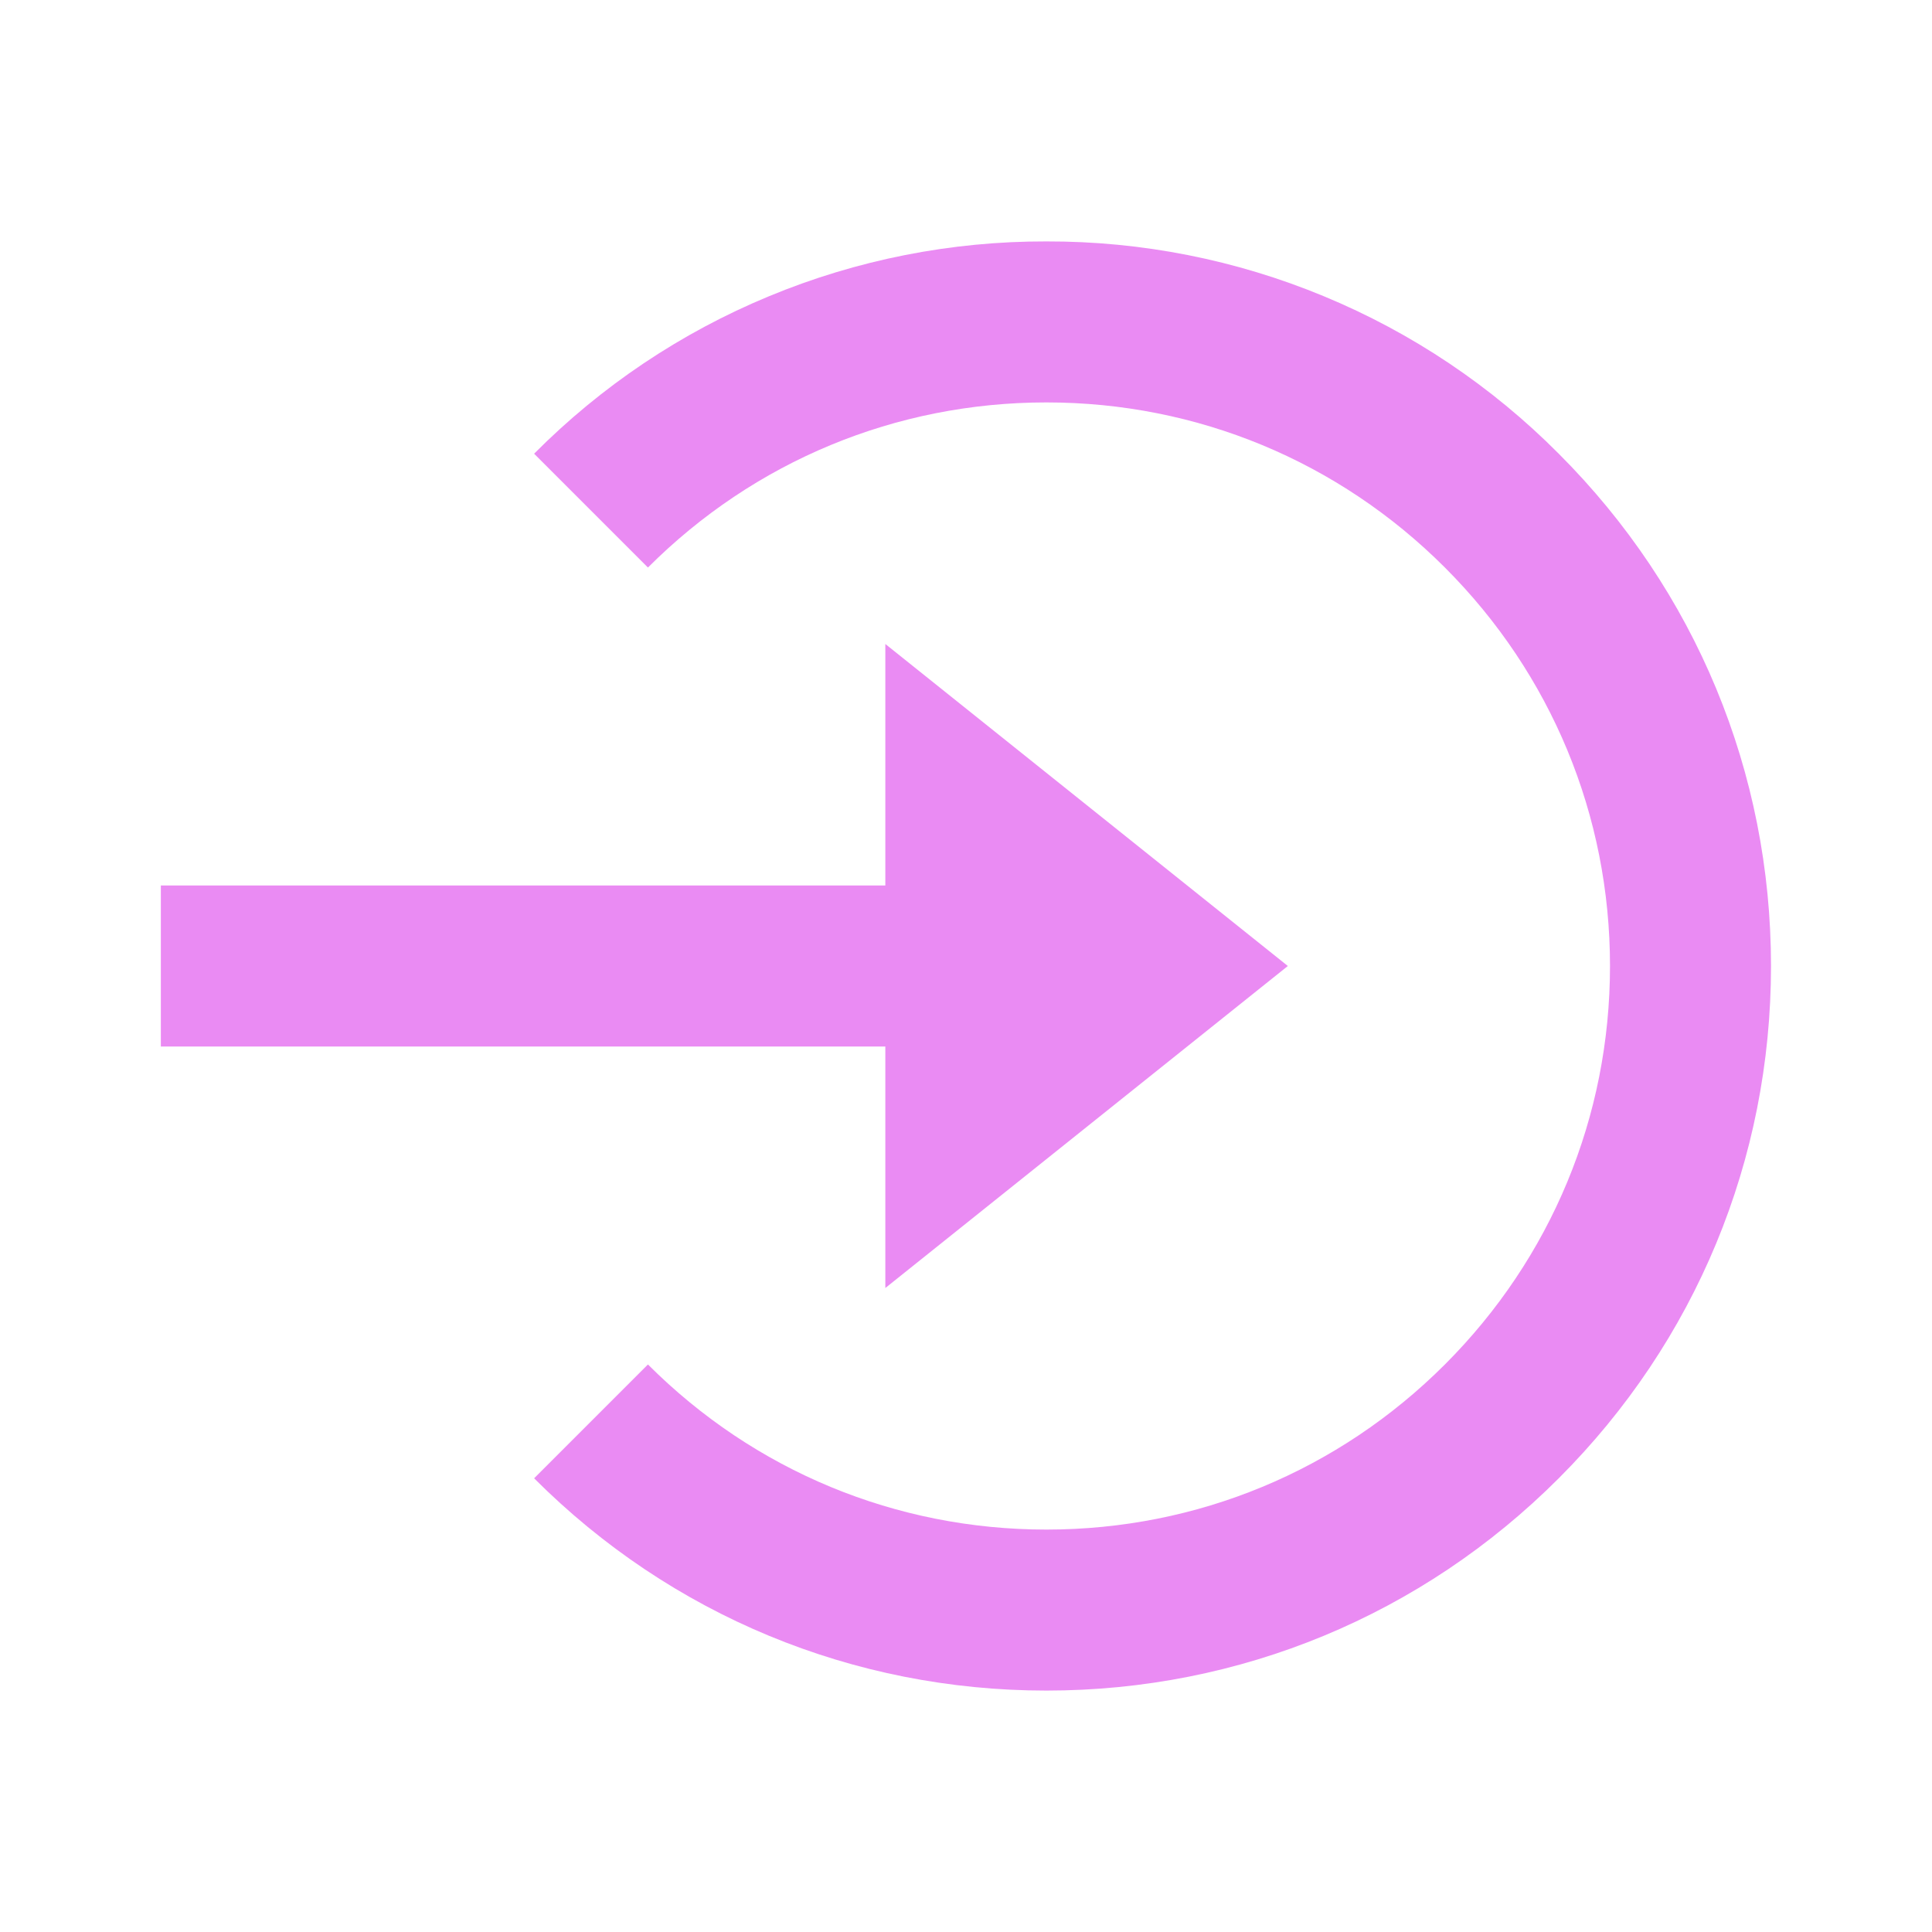
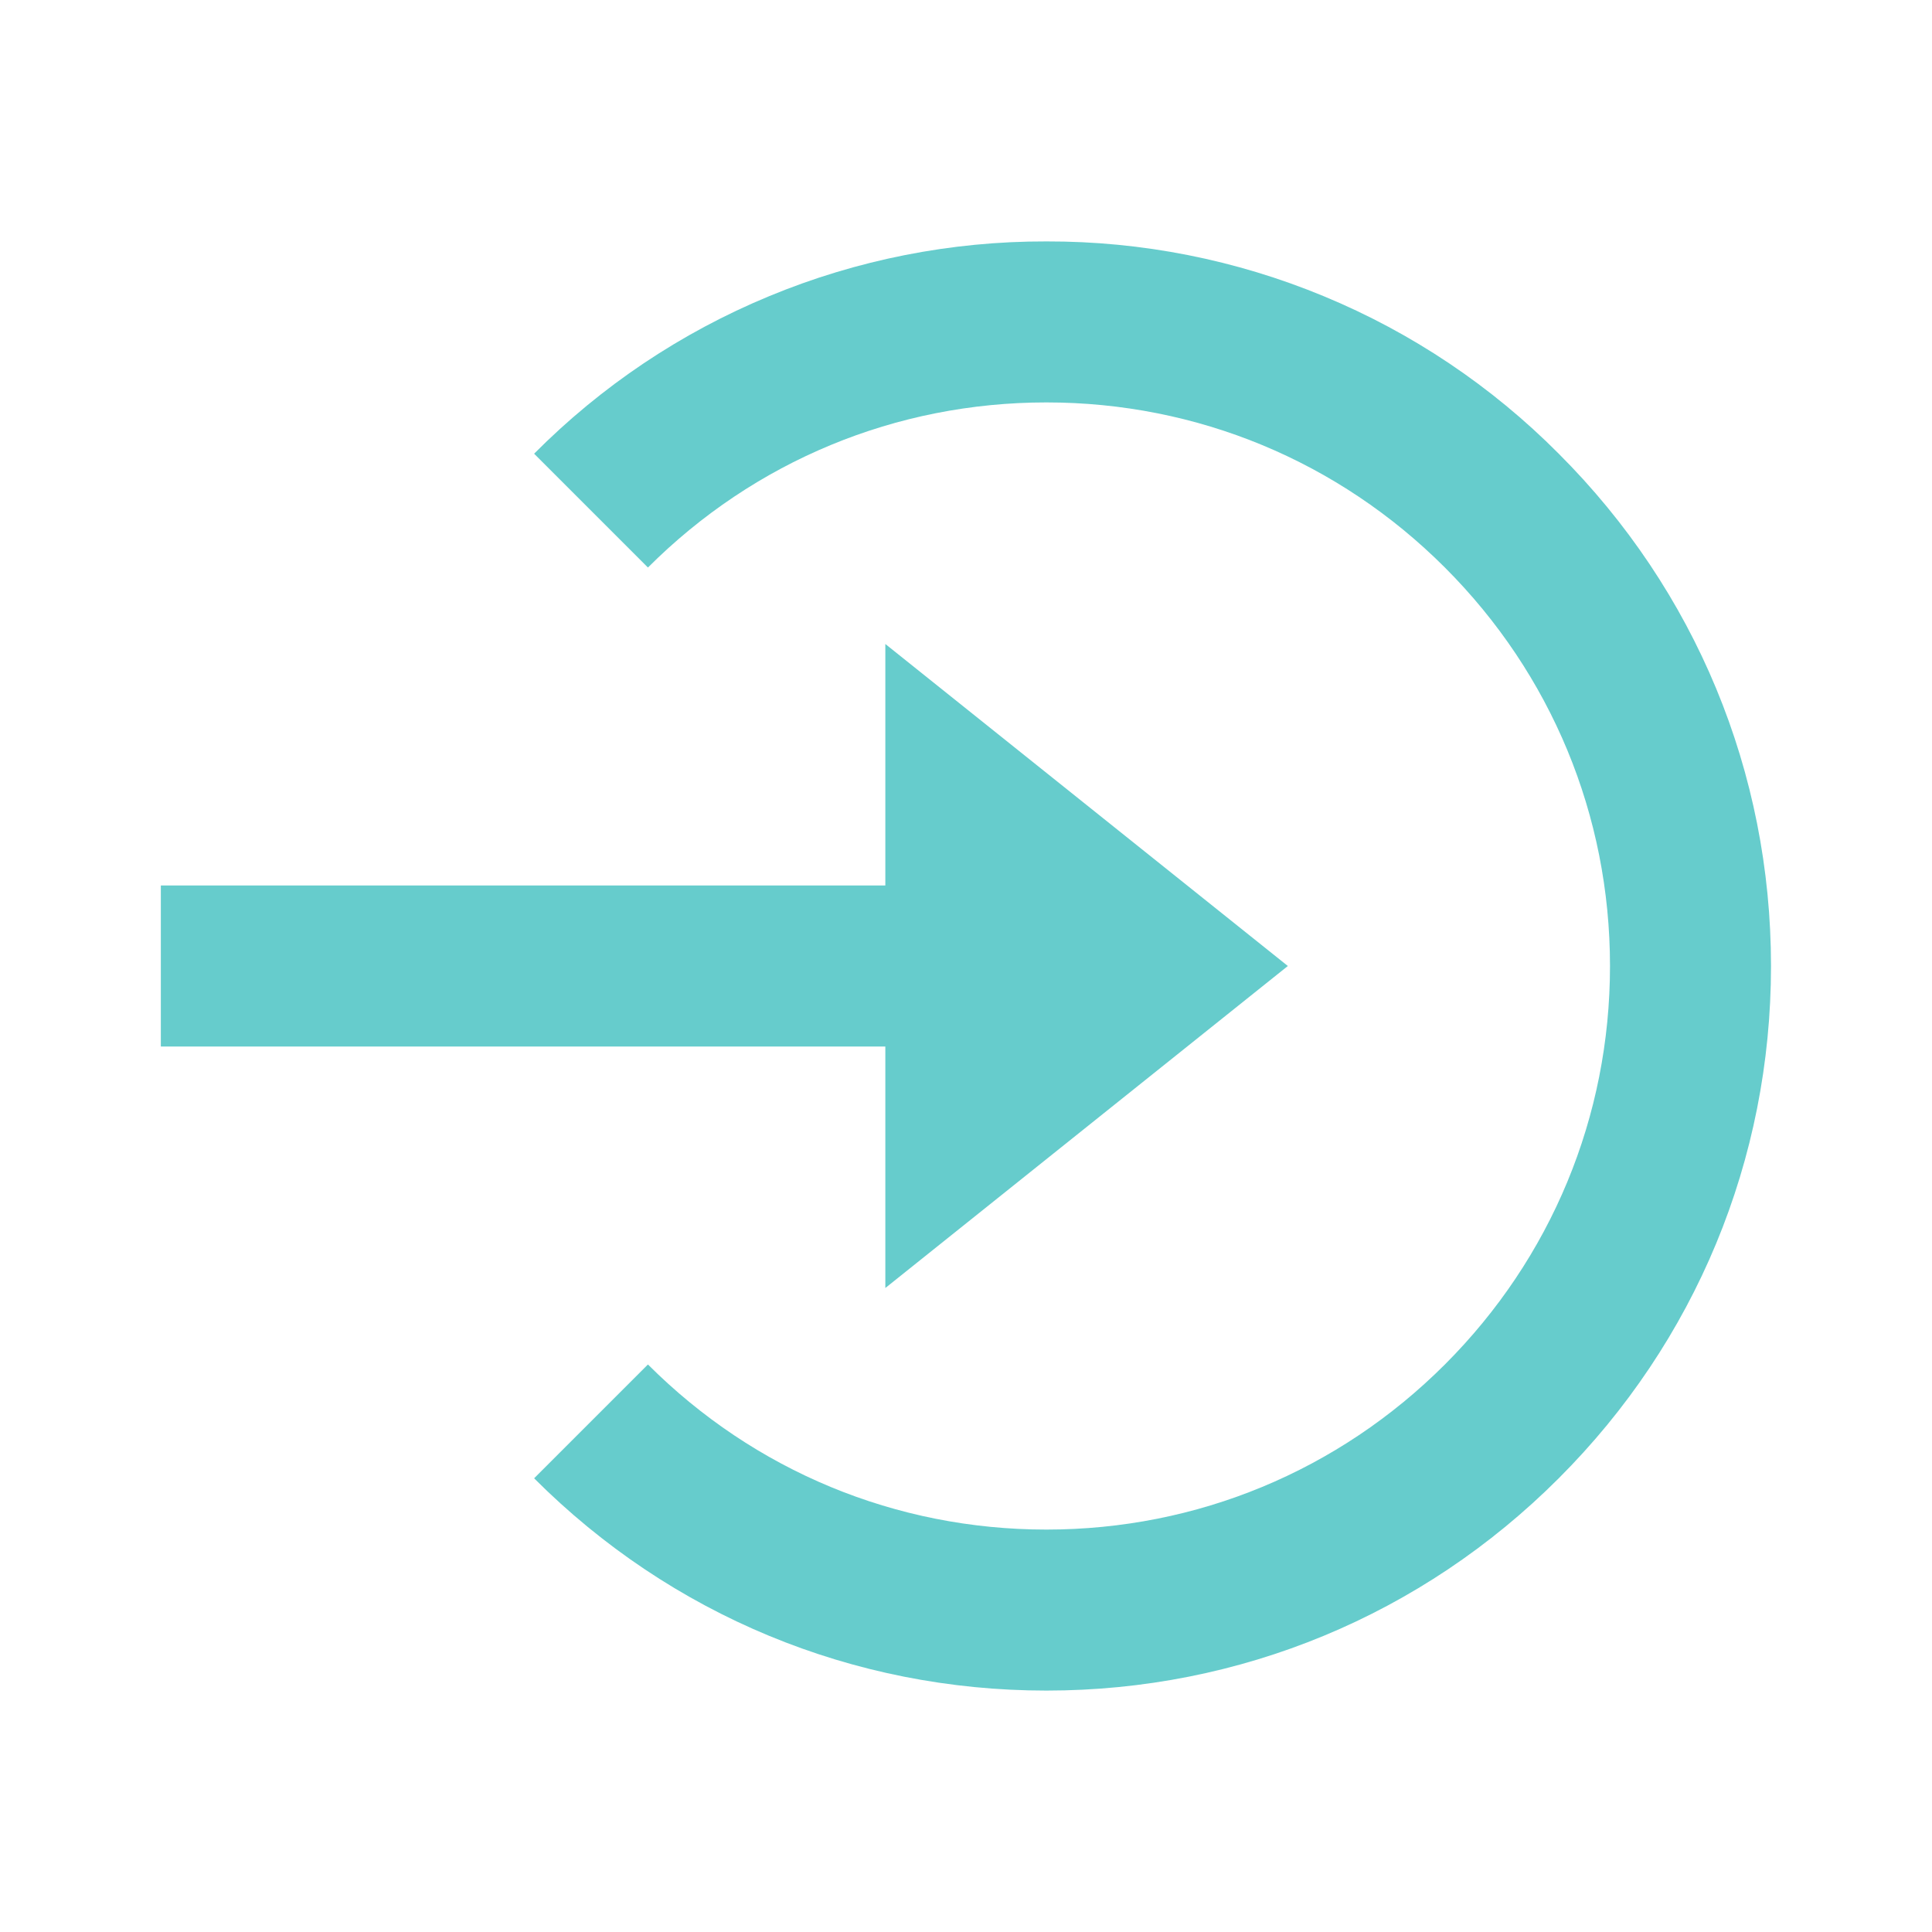
<svg xmlns="http://www.w3.org/2000/svg" width="24" height="24" viewBox="0 0 24 24" fill="none">
-   <path d="M10.998 16L15.998 12L10.998 8V11H1.998V13H10.998V16Z" fill="#EA8BF3" />
-   <path d="M12.999 2.999C11.817 2.996 10.645 3.227 9.553 3.68C8.46 4.132 7.469 4.797 6.635 5.636L8.049 7.05C9.371 5.728 11.129 4.999 12.999 4.999C14.869 4.999 16.627 5.728 17.949 7.05C19.271 8.372 20 10.13 20 12C20 13.87 19.271 15.628 17.949 16.95C16.627 18.272 14.869 19.001 12.999 19.001C11.129 19.001 9.371 18.272 8.049 16.95L6.635 18.364C8.334 20.064 10.594 21.001 12.999 21.001C15.404 21.001 17.664 20.064 19.363 18.364C21.063 16.665 22 14.405 22 12C22 9.595 21.063 7.335 19.363 5.636C18.529 4.797 17.538 4.132 16.445 3.68C15.353 3.227 14.181 2.996 12.999 2.999Z" fill="#EA8BF3" />
+   <path d="M10.998 16L15.998 12L10.998 8V11H1.998V13H10.998V16Z" fill="#66CCCC" />
+   <path d="M12.999 2.999C11.817 2.996 10.645 3.227 9.553 3.68C8.46 4.132 7.469 4.797 6.635 5.636L8.049 7.05C9.371 5.728 11.129 4.999 12.999 4.999C14.869 4.999 16.627 5.728 17.949 7.05C19.271 8.372 20 10.13 20 12C20 13.87 19.271 15.628 17.949 16.95C16.627 18.272 14.869 19.001 12.999 19.001C11.129 19.001 9.371 18.272 8.049 16.95L6.635 18.364C8.334 20.064 10.594 21.001 12.999 21.001C15.404 21.001 17.664 20.064 19.363 18.364C21.063 16.665 22 14.405 22 12C22 9.595 21.063 7.335 19.363 5.636C18.529 4.797 17.538 4.132 16.445 3.68C15.353 3.227 14.181 2.996 12.999 2.999Z" fill="#66CCCC" />
</svg>
